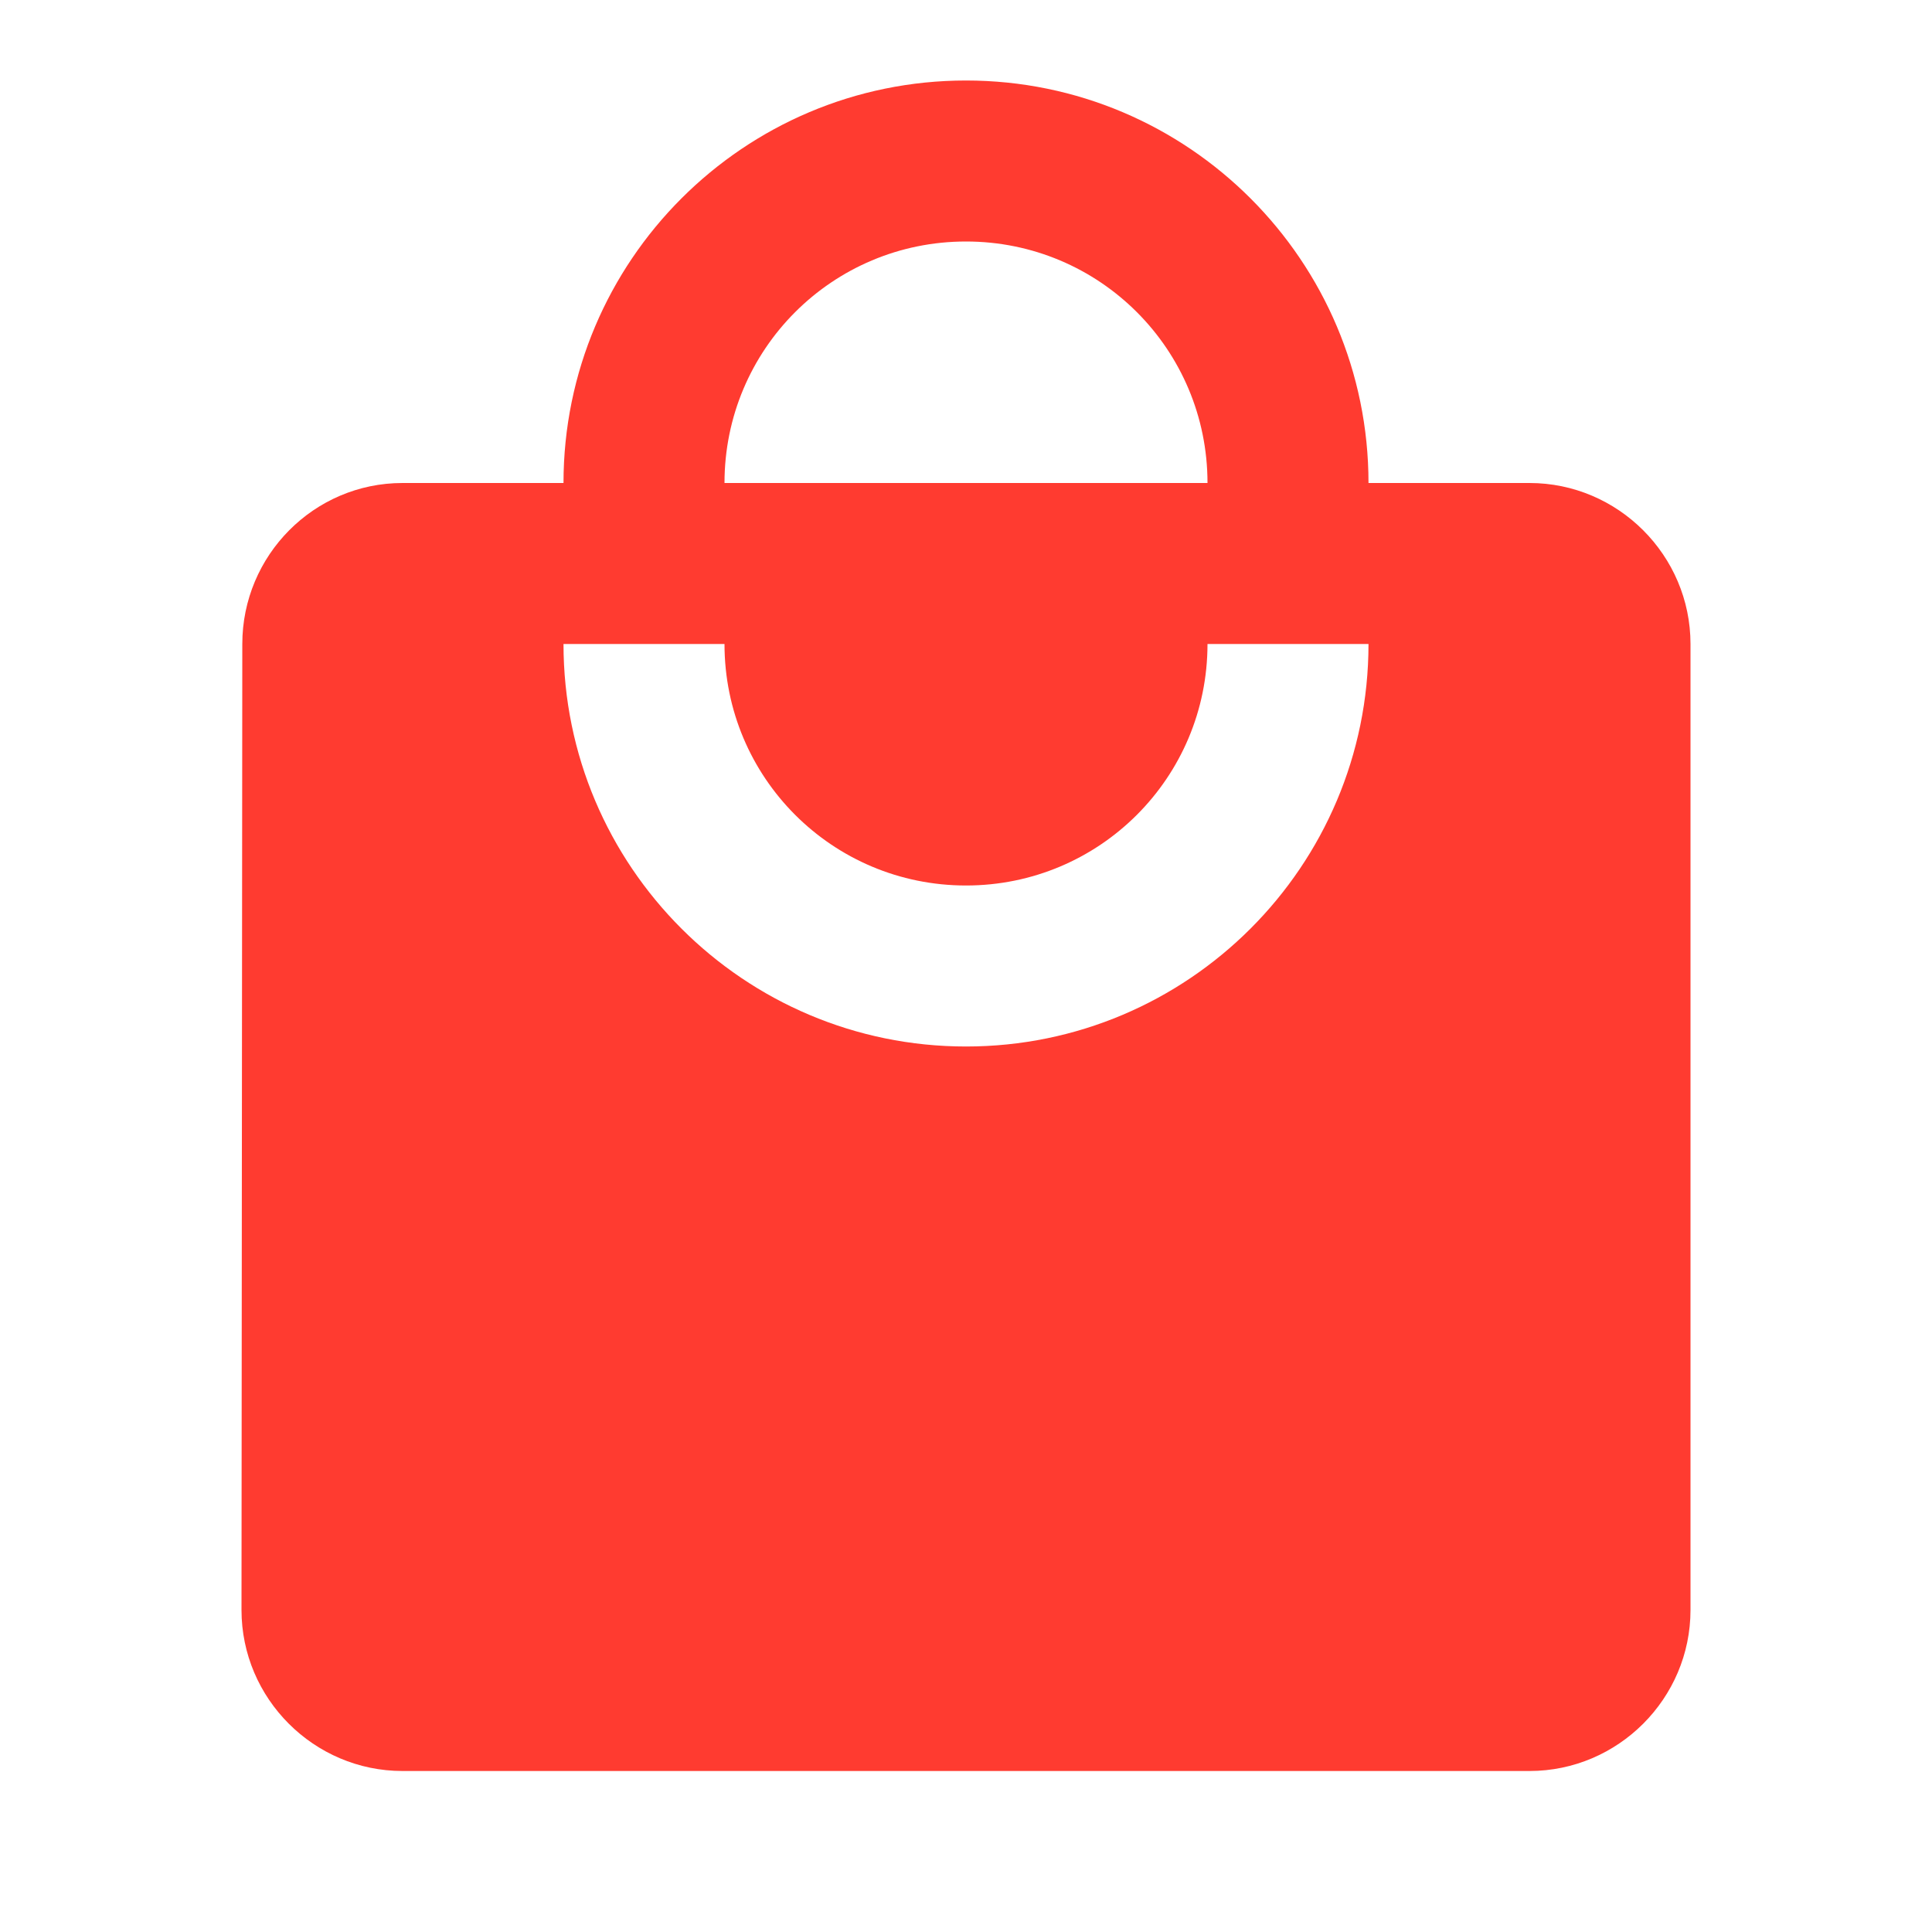
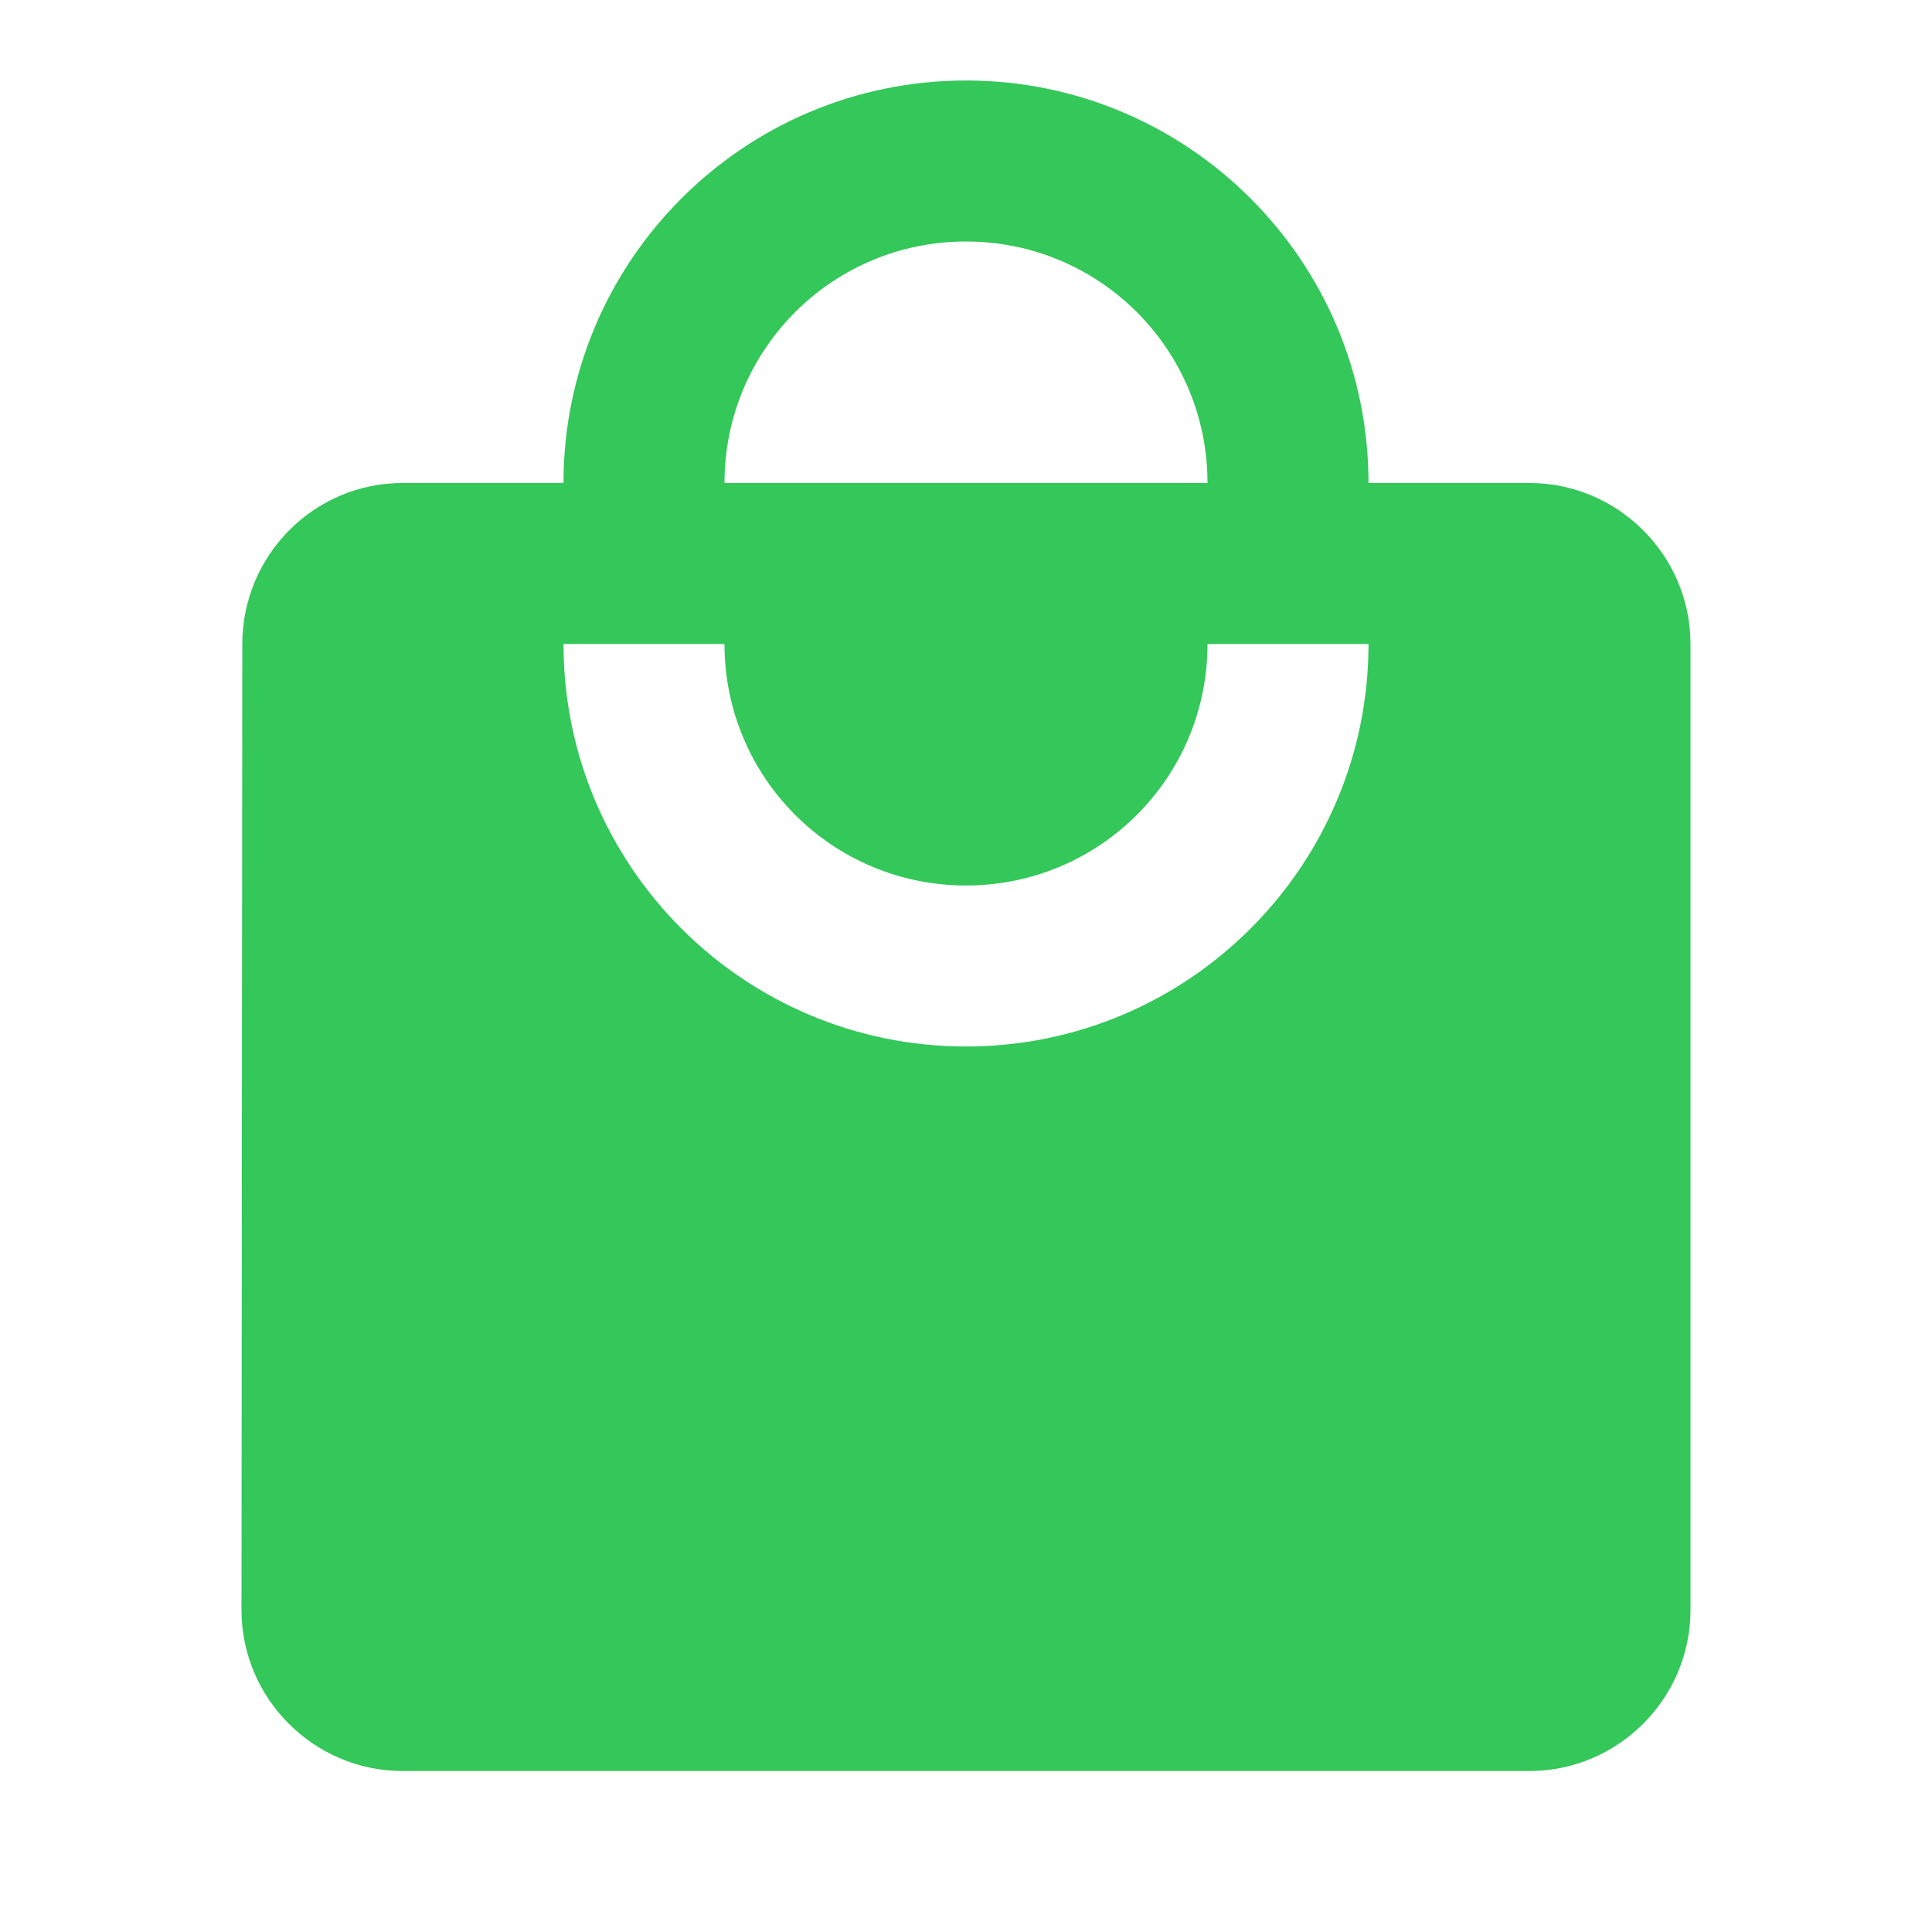
<svg xmlns="http://www.w3.org/2000/svg" width="24" height="24" viewBox="0 0 24 24" fill="none">
-   <path d="M19 6H17C17 3.24 14.76 1 12 1C9.24 1 7 3.24 7 6H5C3.9 6 3.01 6.9 3.01 8L3 20C3 21.1 3.9 22 5 22H19C20.1 22 21 21.1 21 20V8C21 6.9 20.1 6 19 6ZM12 3C13.66 3 15 4.34 15 6H9C9 4.34 10.34 3 12 3ZM12 13C9.24 13 7 10.76 7 8H9C9 9.66 10.34 11 12 11C13.66 11 15 9.66 15 8H17C17 10.76 14.76 13 12 13Z" fill="#FF3B30" />
+   <path d="M19 6H17C17 3.24 14.76 1 12 1C9.24 1 7 3.24 7 6H5C3.9 6 3.01 6.9 3.01 8L3 20C3 21.1 3.9 22 5 22H19C20.1 22 21 21.1 21 20V8C21 6.9 20.1 6 19 6ZM12 3C13.66 3 15 4.34 15 6H9C9 4.34 10.34 3 12 3ZM12 13C9.24 13 7 10.76 7 8H9C9 9.66 10.34 11 12 11C13.66 11 15 9.66 15 8H17C17 10.76 14.76 13 12 13Z" fill="#34C759" />
</svg>
